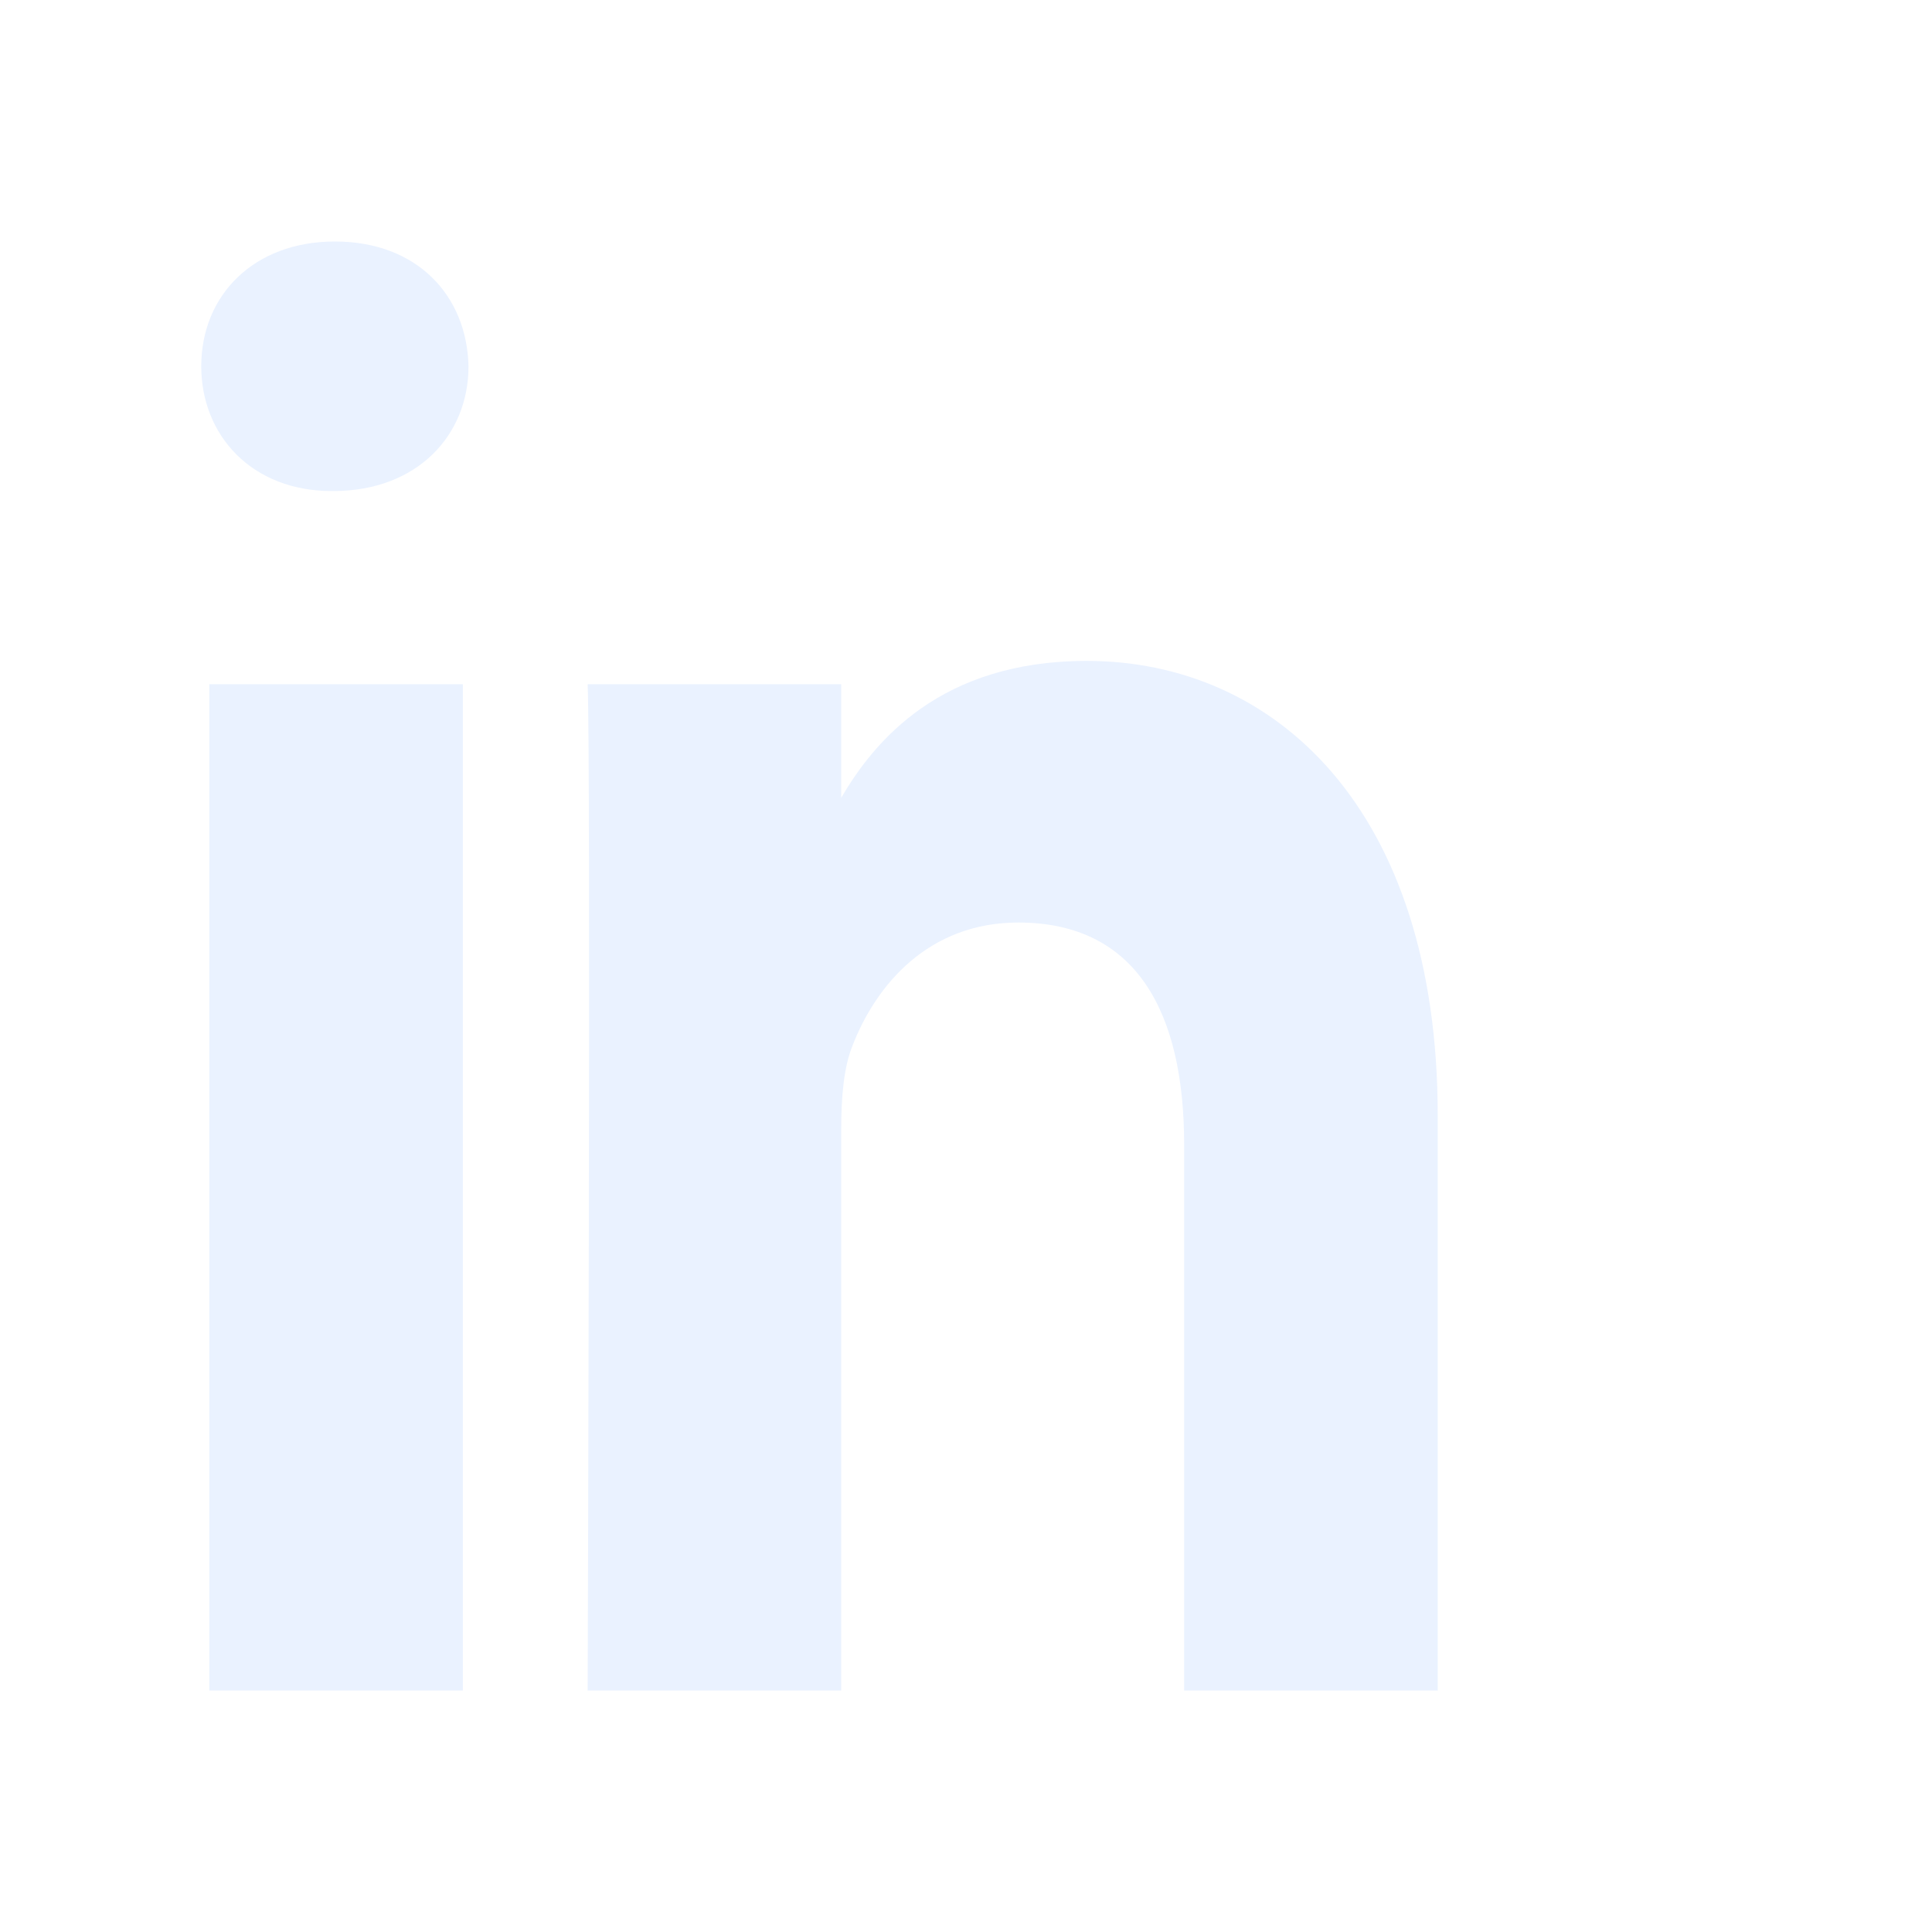
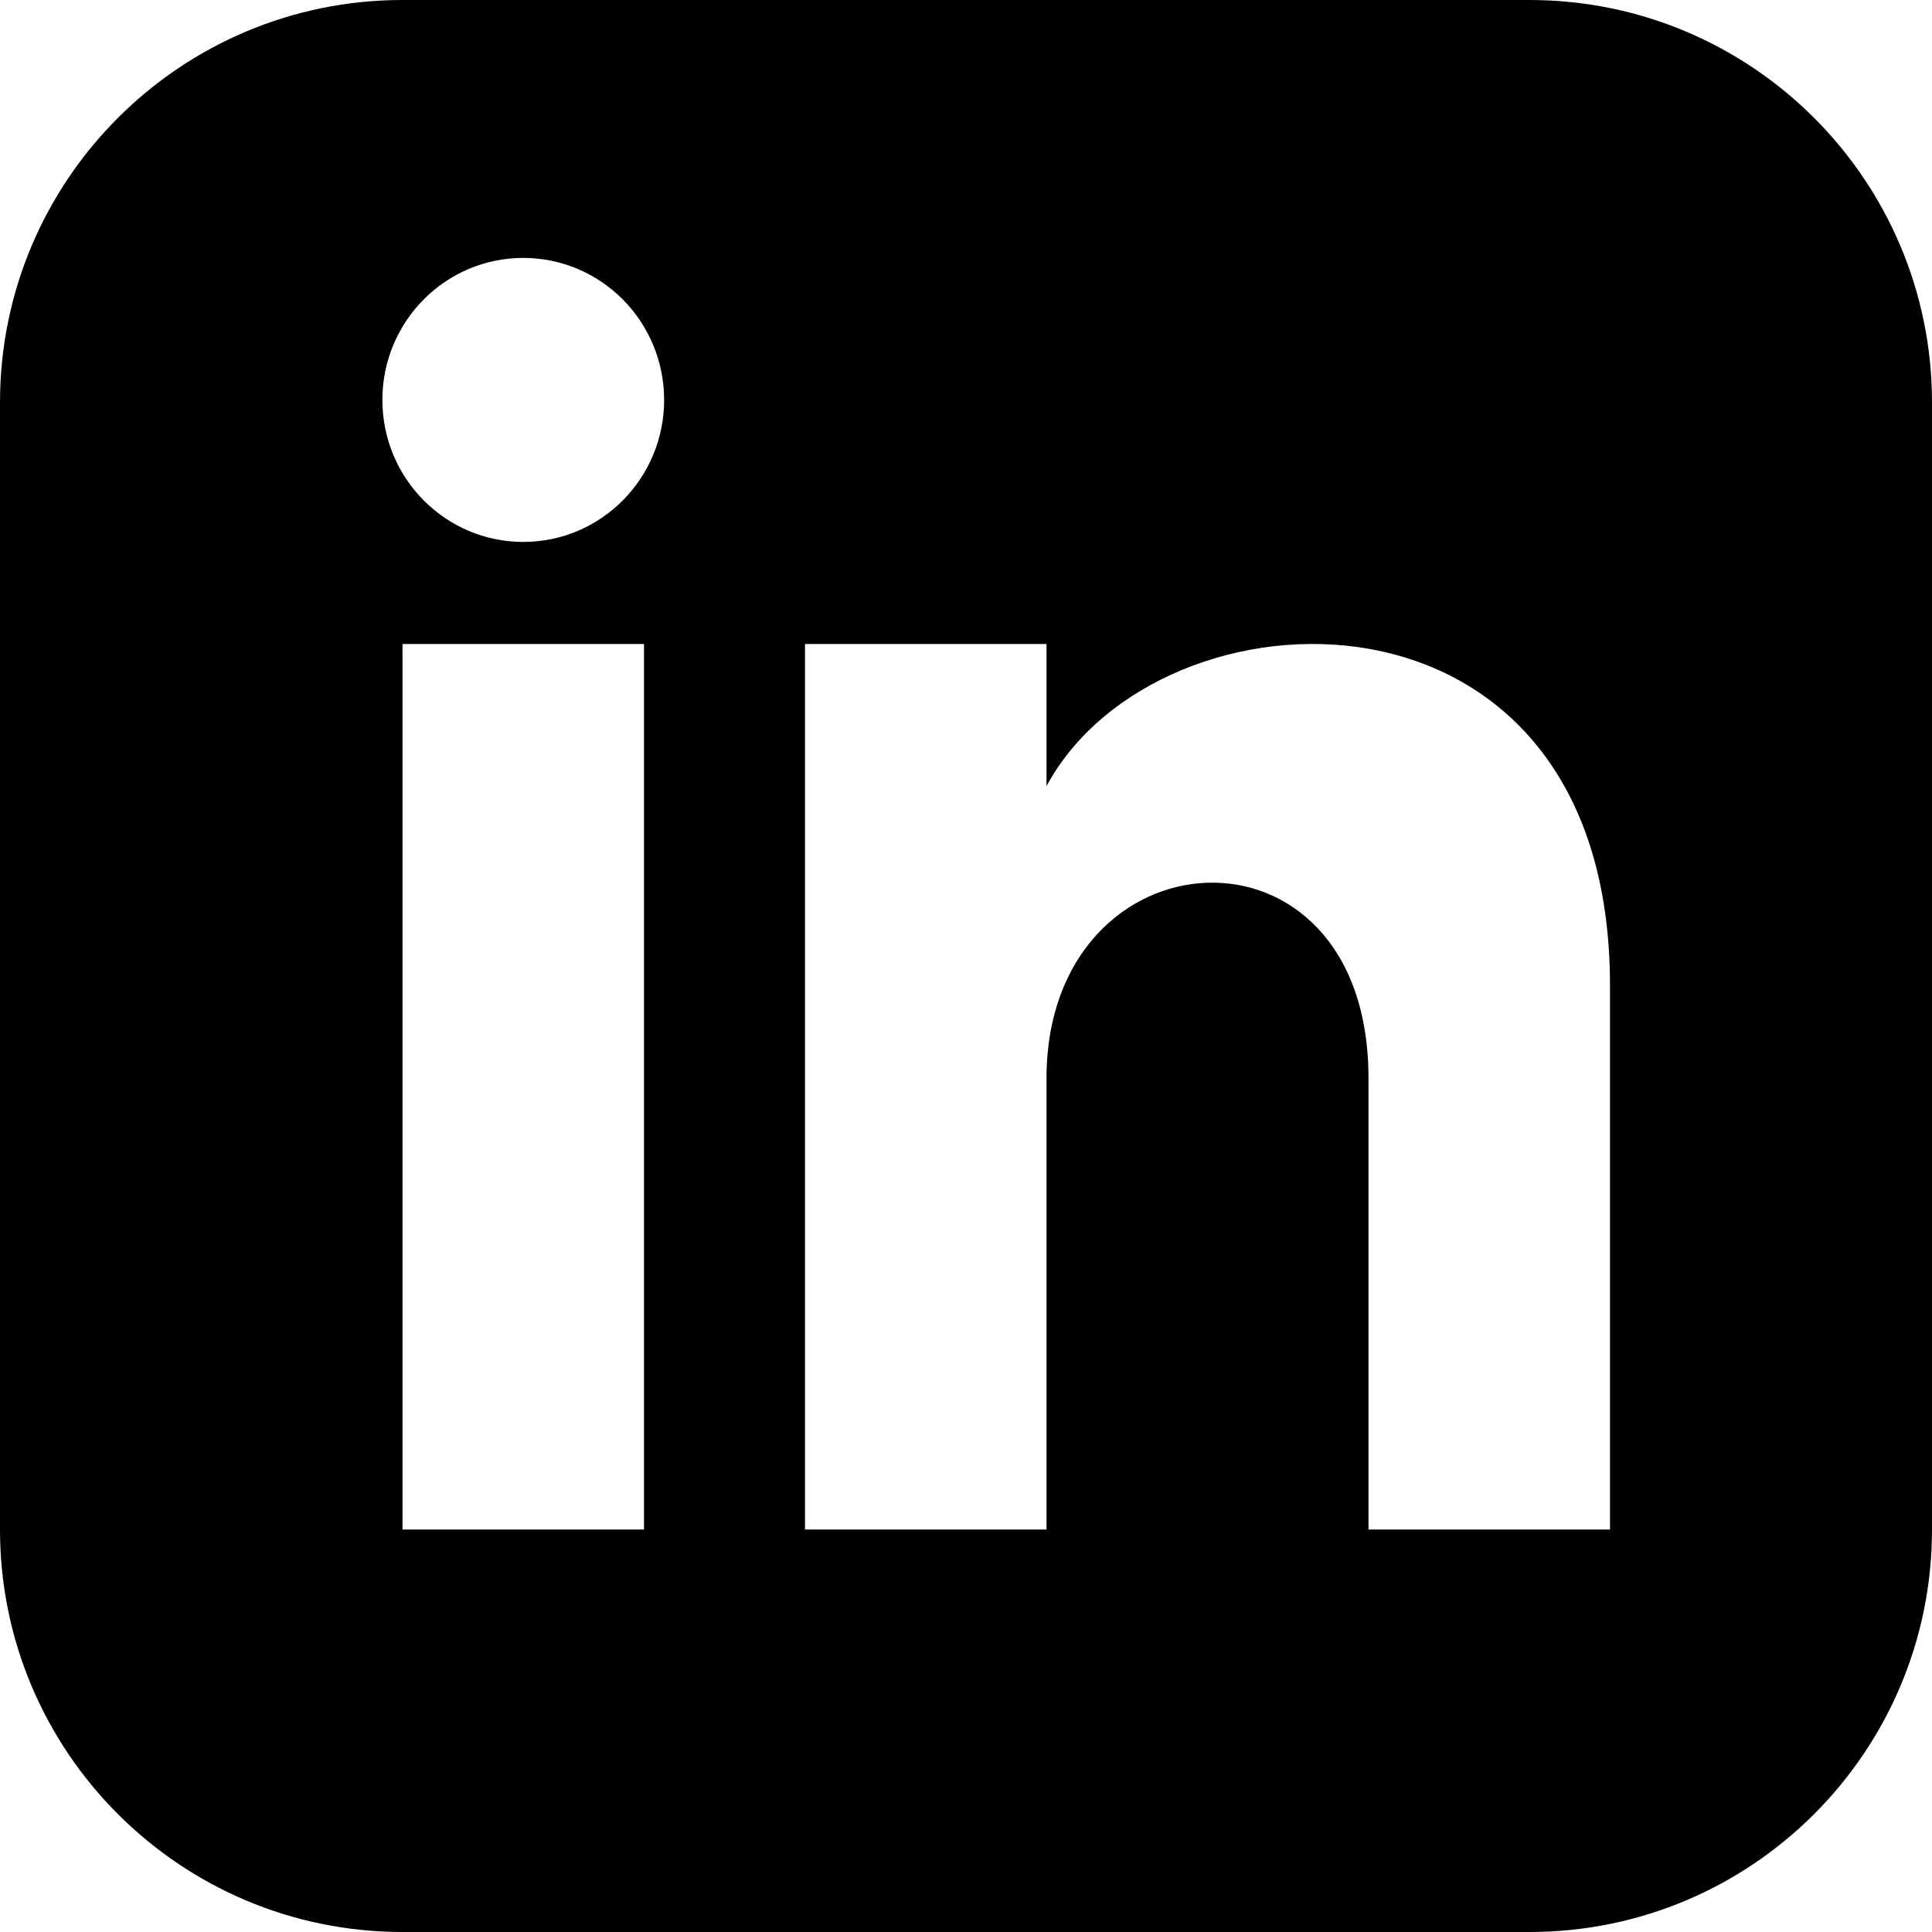
- <svg xmlns="http://www.w3.org/2000/svg" width="24" height="24" viewBox="0 0 24 24" fill="none">
-   <path d="M5.75 8.5H2.6V21H5.75V8.5Z" fill="#EAF2FF" />
-   <path d="M4.16 3C3.15 3 2.5 3.67 2.5 4.55C2.5 5.41 3.13 6.1 4.12 6.1H4.14C5.18 6.1 5.82 5.41 5.82 4.55C5.8 3.67 5.18 3 4.16 3Z" fill="#EAF2FF" />
-   <path d="M13.5 8.21C11.68 8.21 10.86 9.21 10.45 9.91V8.5H7.3C7.34 9.43 7.3 21 7.3 21H10.45V14.02C10.45 13.64 10.48 13.26 10.59 12.99C10.88 12.24 11.53 11.46 12.65 11.46C14.12 11.46 14.71 12.58 14.71 14.22V21H17.86V13.86C17.86 10.03 15.82 8.21 13.5 8.21Z" fill="#EAF2FF" />
+ <svg xmlns="http://www.w3.org/2000/svg" width="24" height="24" viewBox="0 0 24 24">
+   <path d="M19 0h-14c-2.761 0-5 2.239-5 5v14c0 2.761 2.239 5 5 5h14c2.762 0 5-2.239 5-5v-14c0-2.761-2.238-5-5-5zm-11 19h-3v-11h3v11zm-1.5-12.268c-.966 0-1.75-.79-1.75-1.764s.784-1.764 1.75-1.764 1.75.79 1.75 1.764-.783 1.764-1.75 1.764zm13.5 12.268h-3v-5.604c0-3.368-4-3.113-4 0v5.604h-3v-11h3v1.765c1.396-2.586 7-2.777 7 2.476v6.759z" />
</svg>
